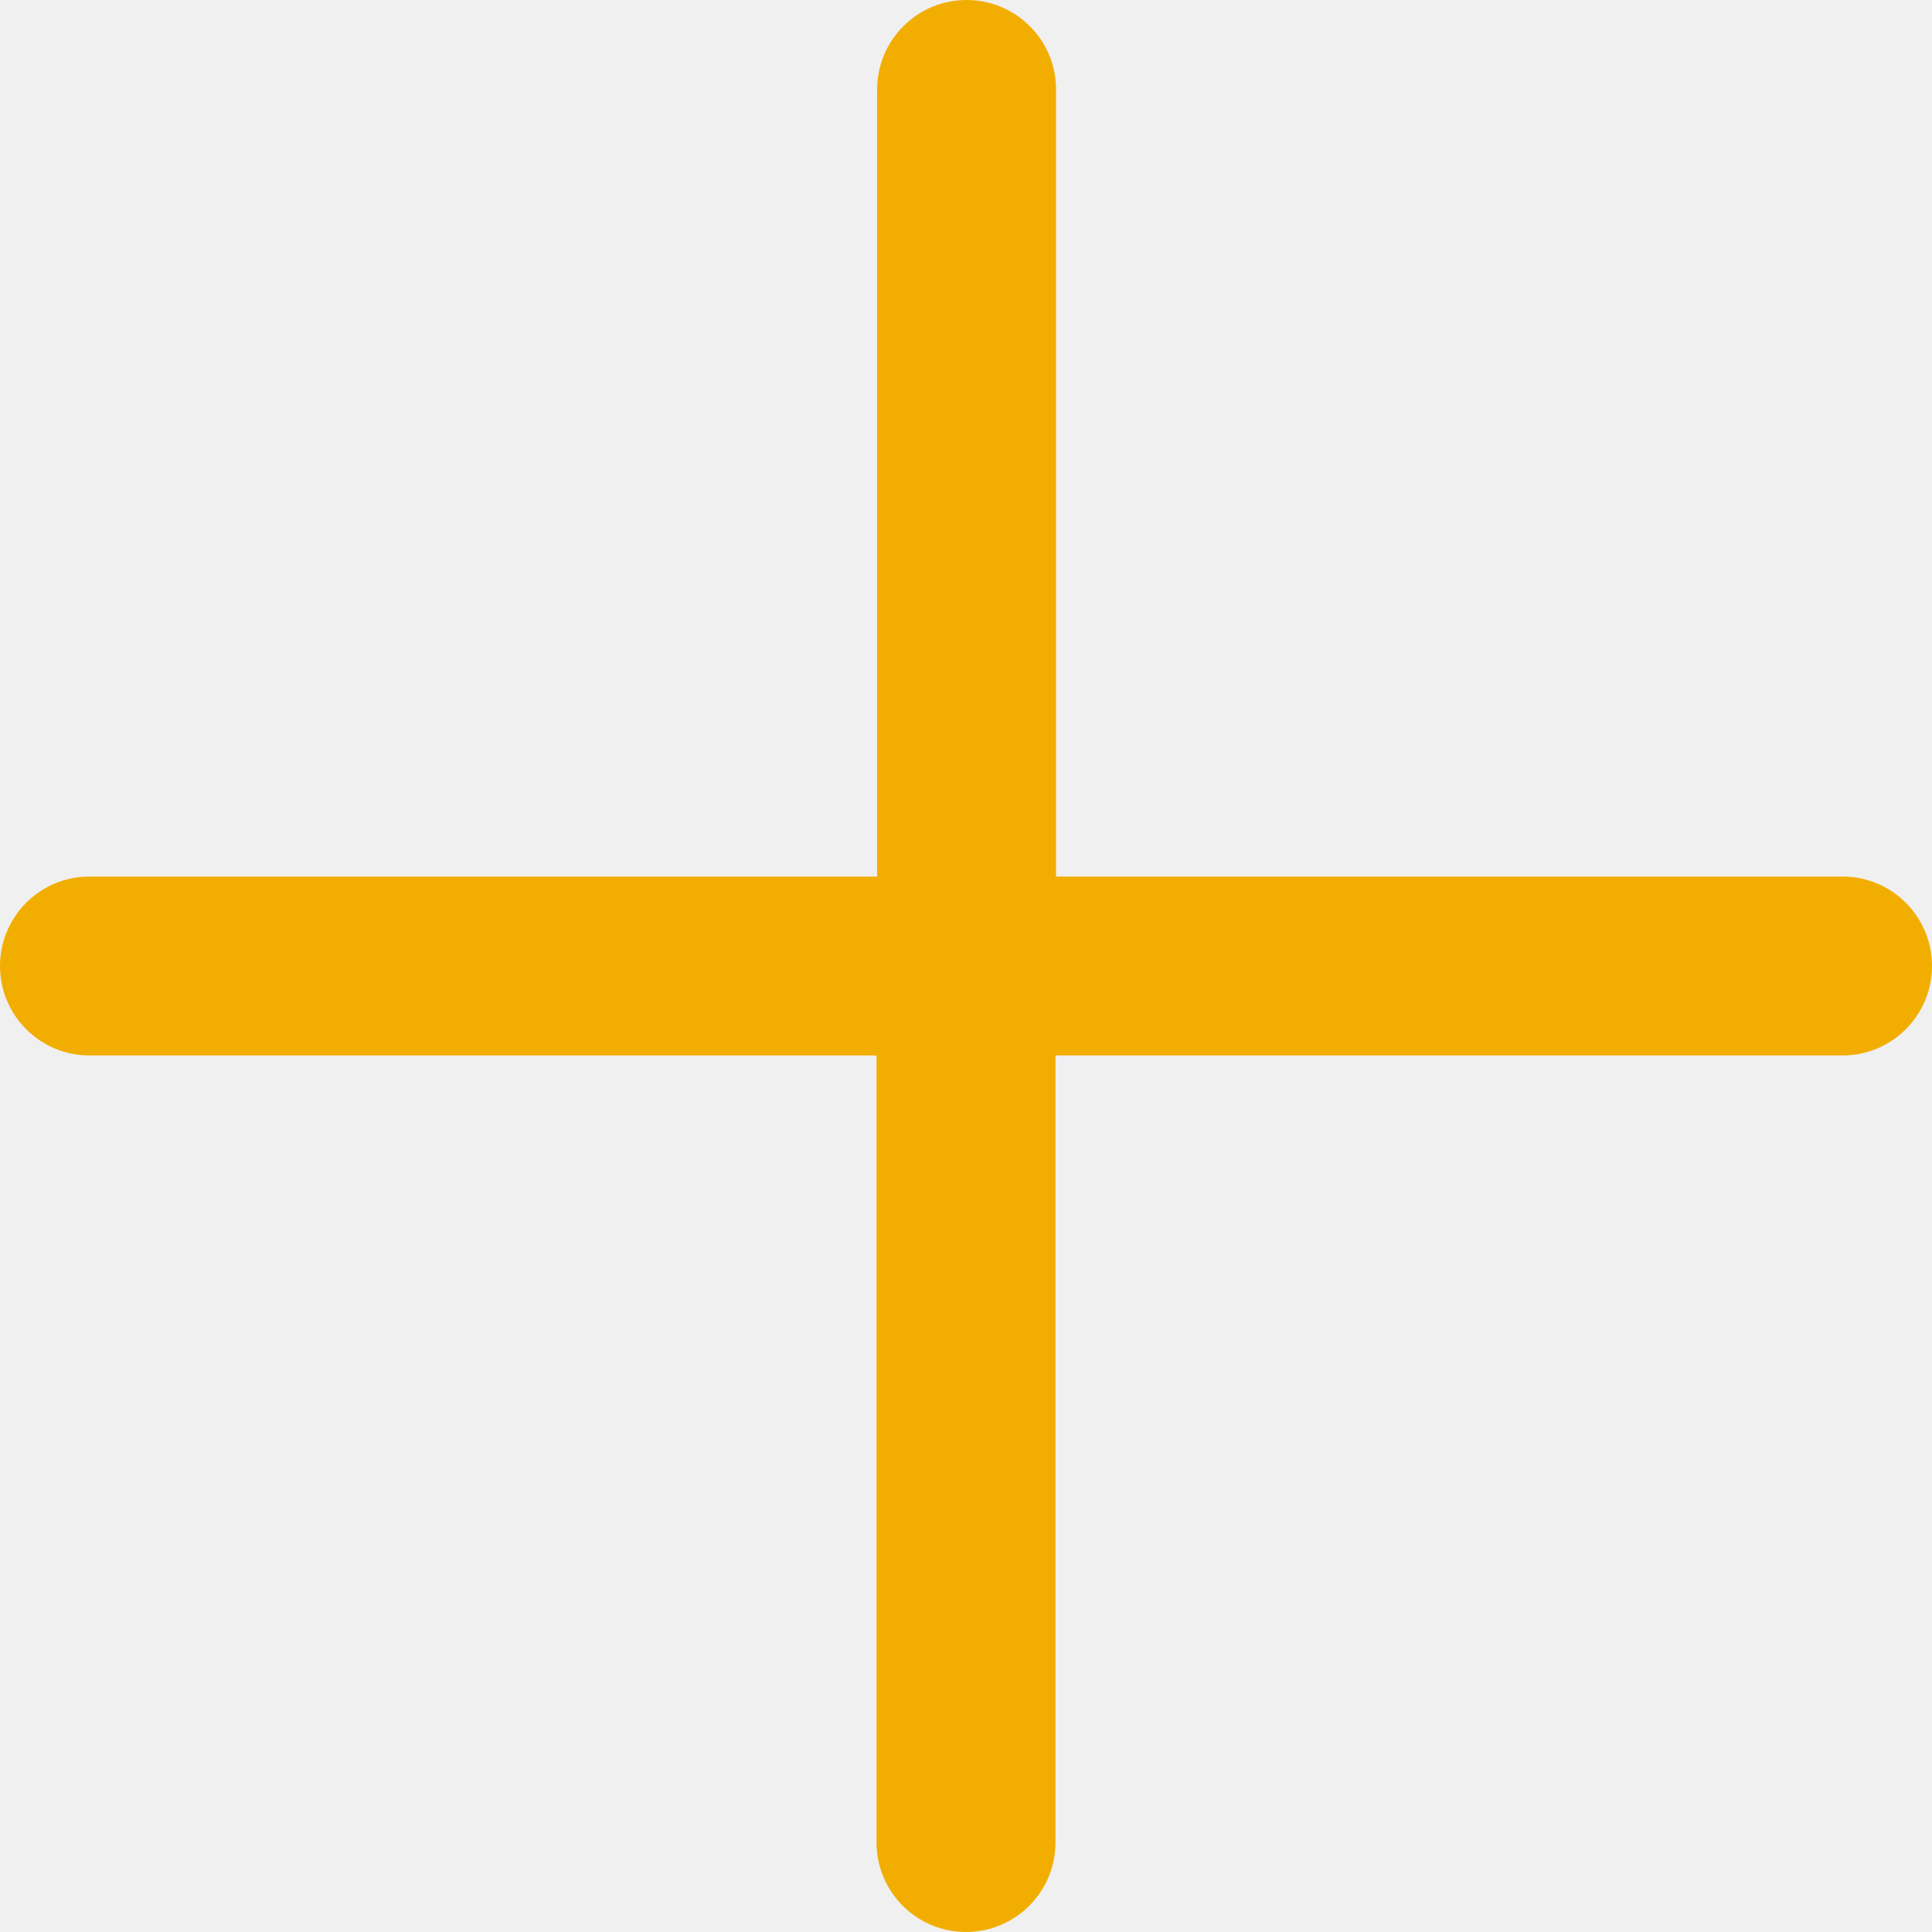
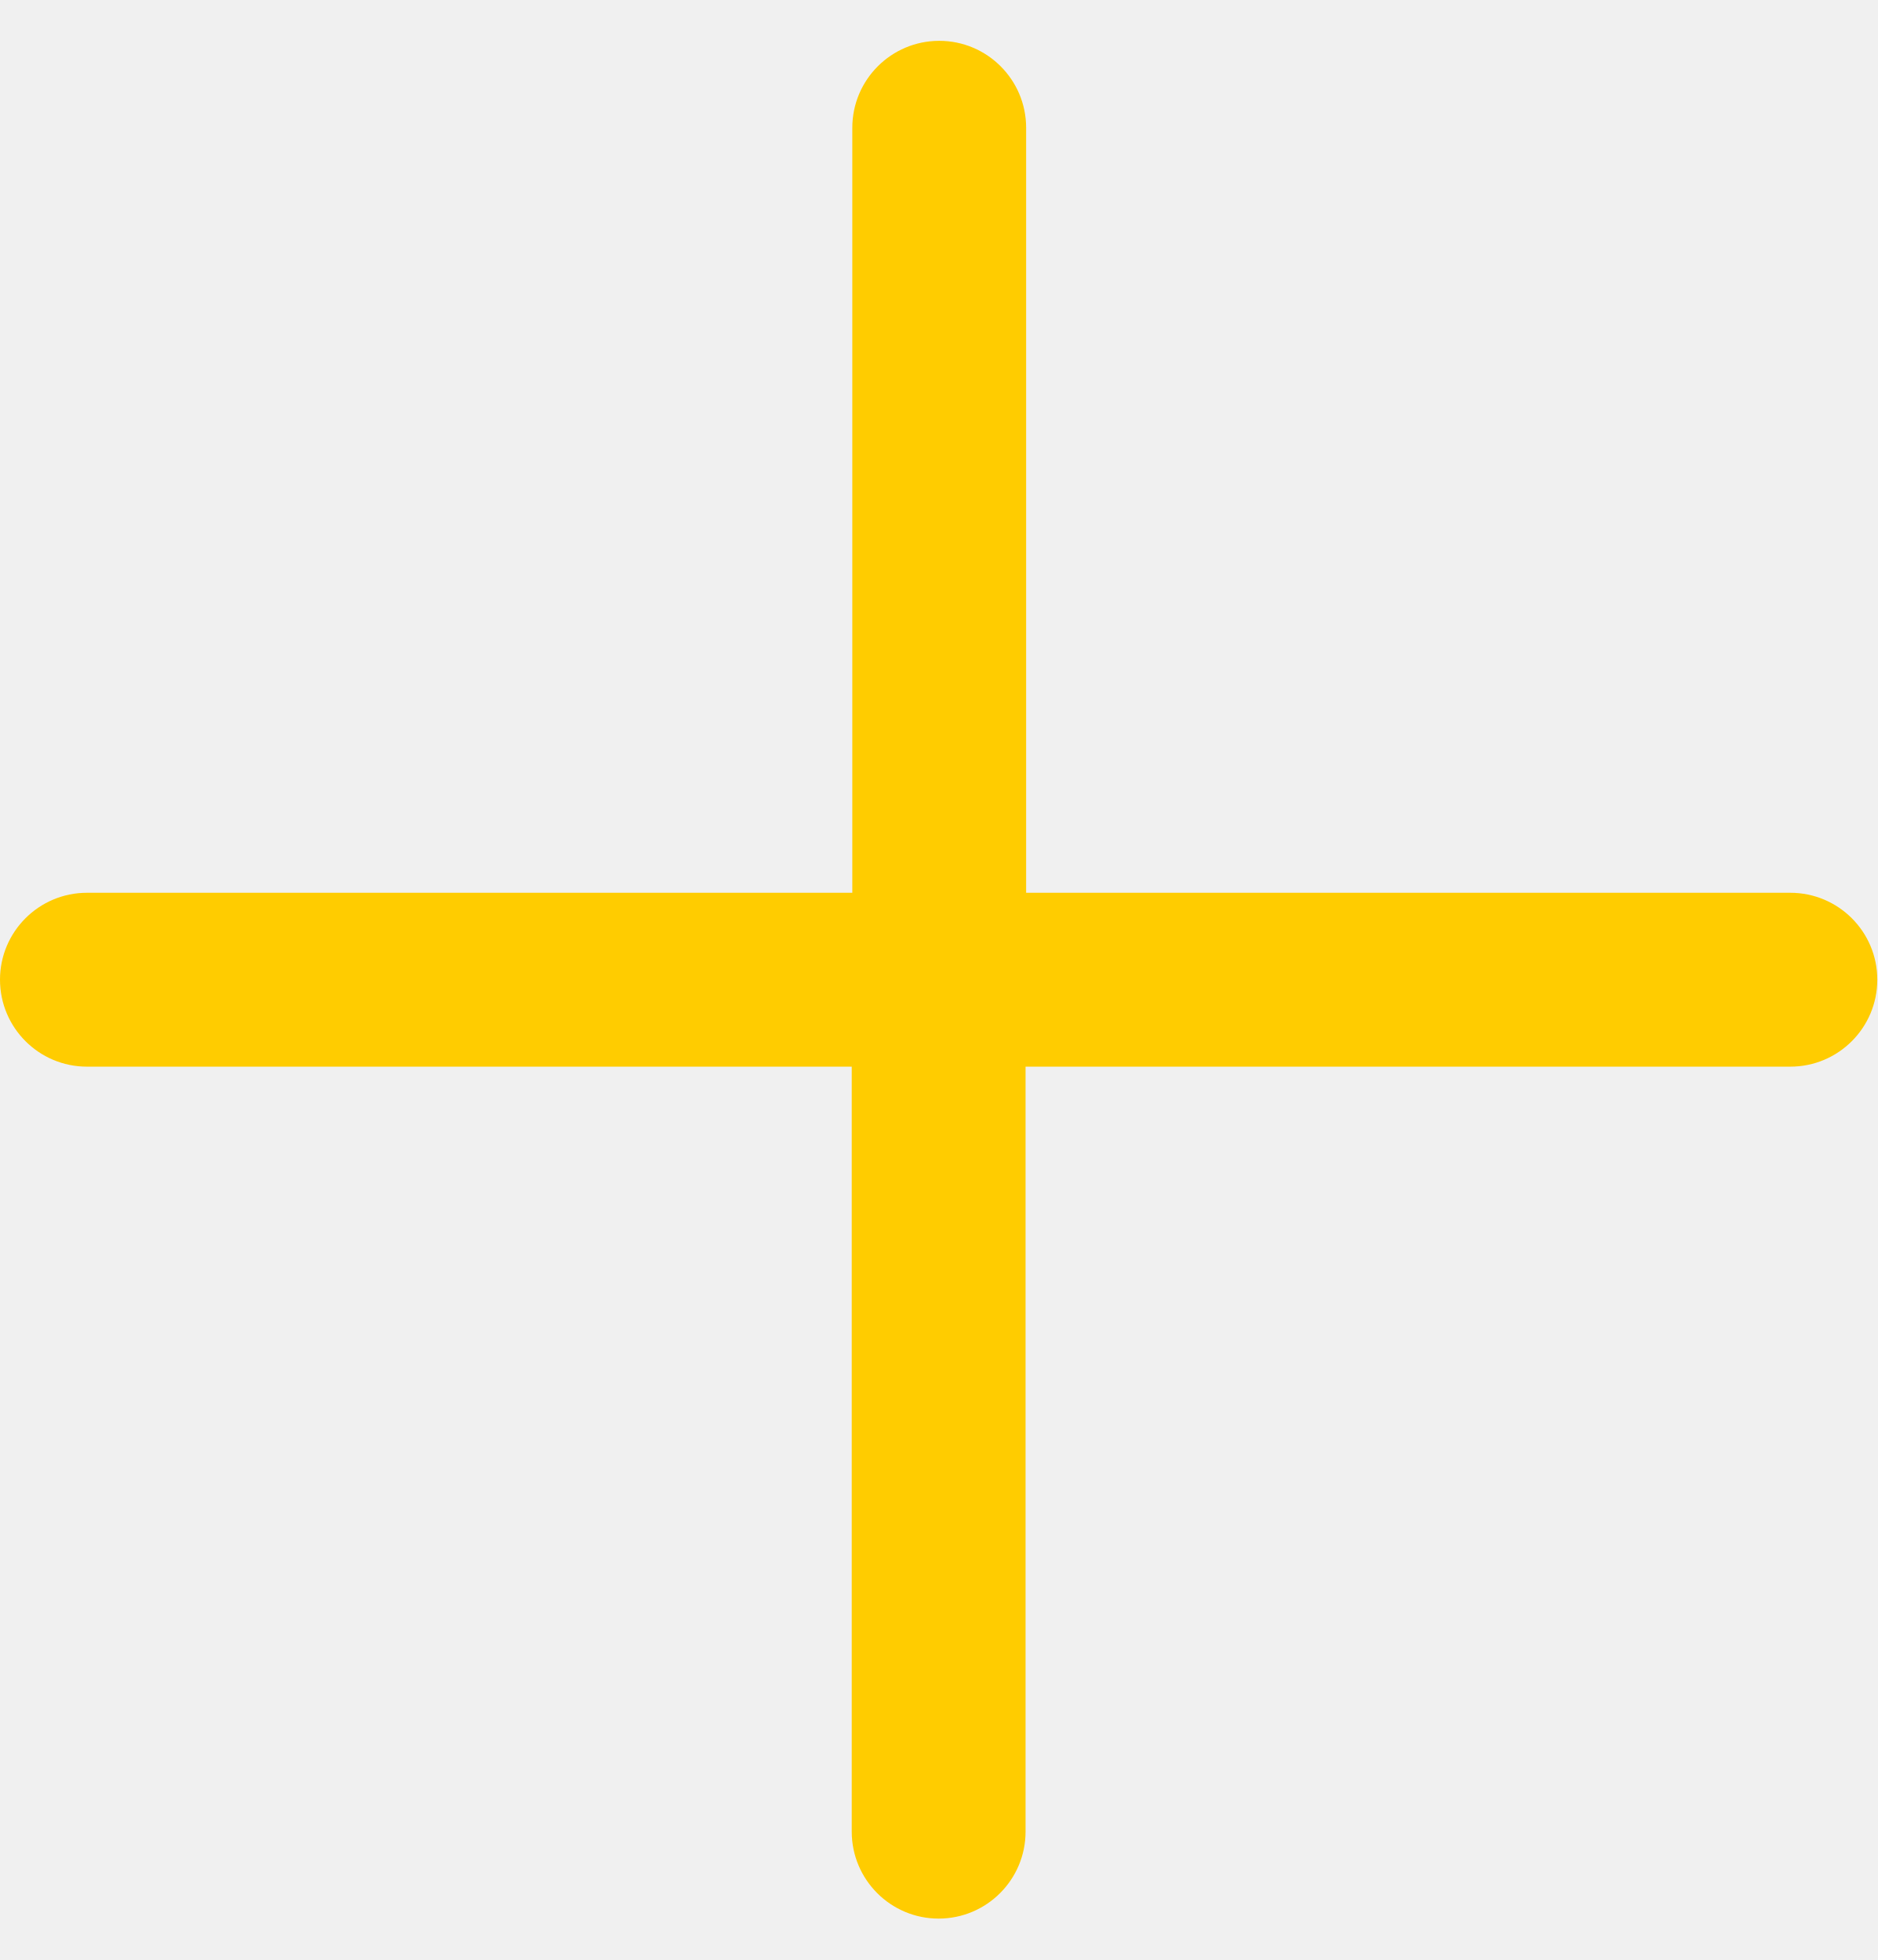
- <svg xmlns="http://www.w3.org/2000/svg" width="23" height="23" viewBox="0 0 23 23" fill="none">
-   <g clip-path="url(#clip0_223_3373)">
-     <path d="M21.942 10.435H12.572V1.065C12.572 0.477 12.095 0 11.507 0C10.919 0 10.442 0.477 10.442 1.065V10.435H1.065C0.477 10.435 0 10.912 0 11.5C0 12.088 0.477 12.565 1.065 12.565H10.435V21.935C10.435 22.523 10.912 23 11.5 23C12.088 23 12.565 22.523 12.565 21.935V12.565H21.935C22.523 12.565 23 12.088 23 11.5C23 10.912 22.523 10.435 21.935 10.435H21.942Z" fill="#F2AE00" />
+ <svg xmlns="http://www.w3.org/2000/svg" width="23" height="24" viewBox="0 0 23 24" fill="none">
+   <g clip-path="url(#clip0_3080_5440)">
+     <path d="M21.935 10.932H12.568V1.565C12.568 0.977 12.091 0.5 11.504 0.5C10.916 0.5 10.439 0.977 10.439 1.565V10.932H1.065C0.477 10.932 0 11.409 0 11.996C0 12.584 0.477 13.061 1.065 13.061H10.432V22.428C10.432 23.016 10.909 23.493 11.496 23.493C12.084 23.493 12.561 23.016 12.561 22.428V13.061H21.928C22.516 13.061 22.993 12.584 22.993 11.996C22.993 11.409 22.516 10.932 21.928 10.932H21.935Z" fill="#FFCC00" />
  </g>
  <defs>
-     <clipPath id="clip0_223_3373">
-       <rect width="23" height="23" fill="white" />
+     <clipPath id="clip0_3080_5440">
+       <rect width="23" height="23" fill="white" transform="translate(0 0.5)" />
    </clipPath>
  </defs>
</svg>
